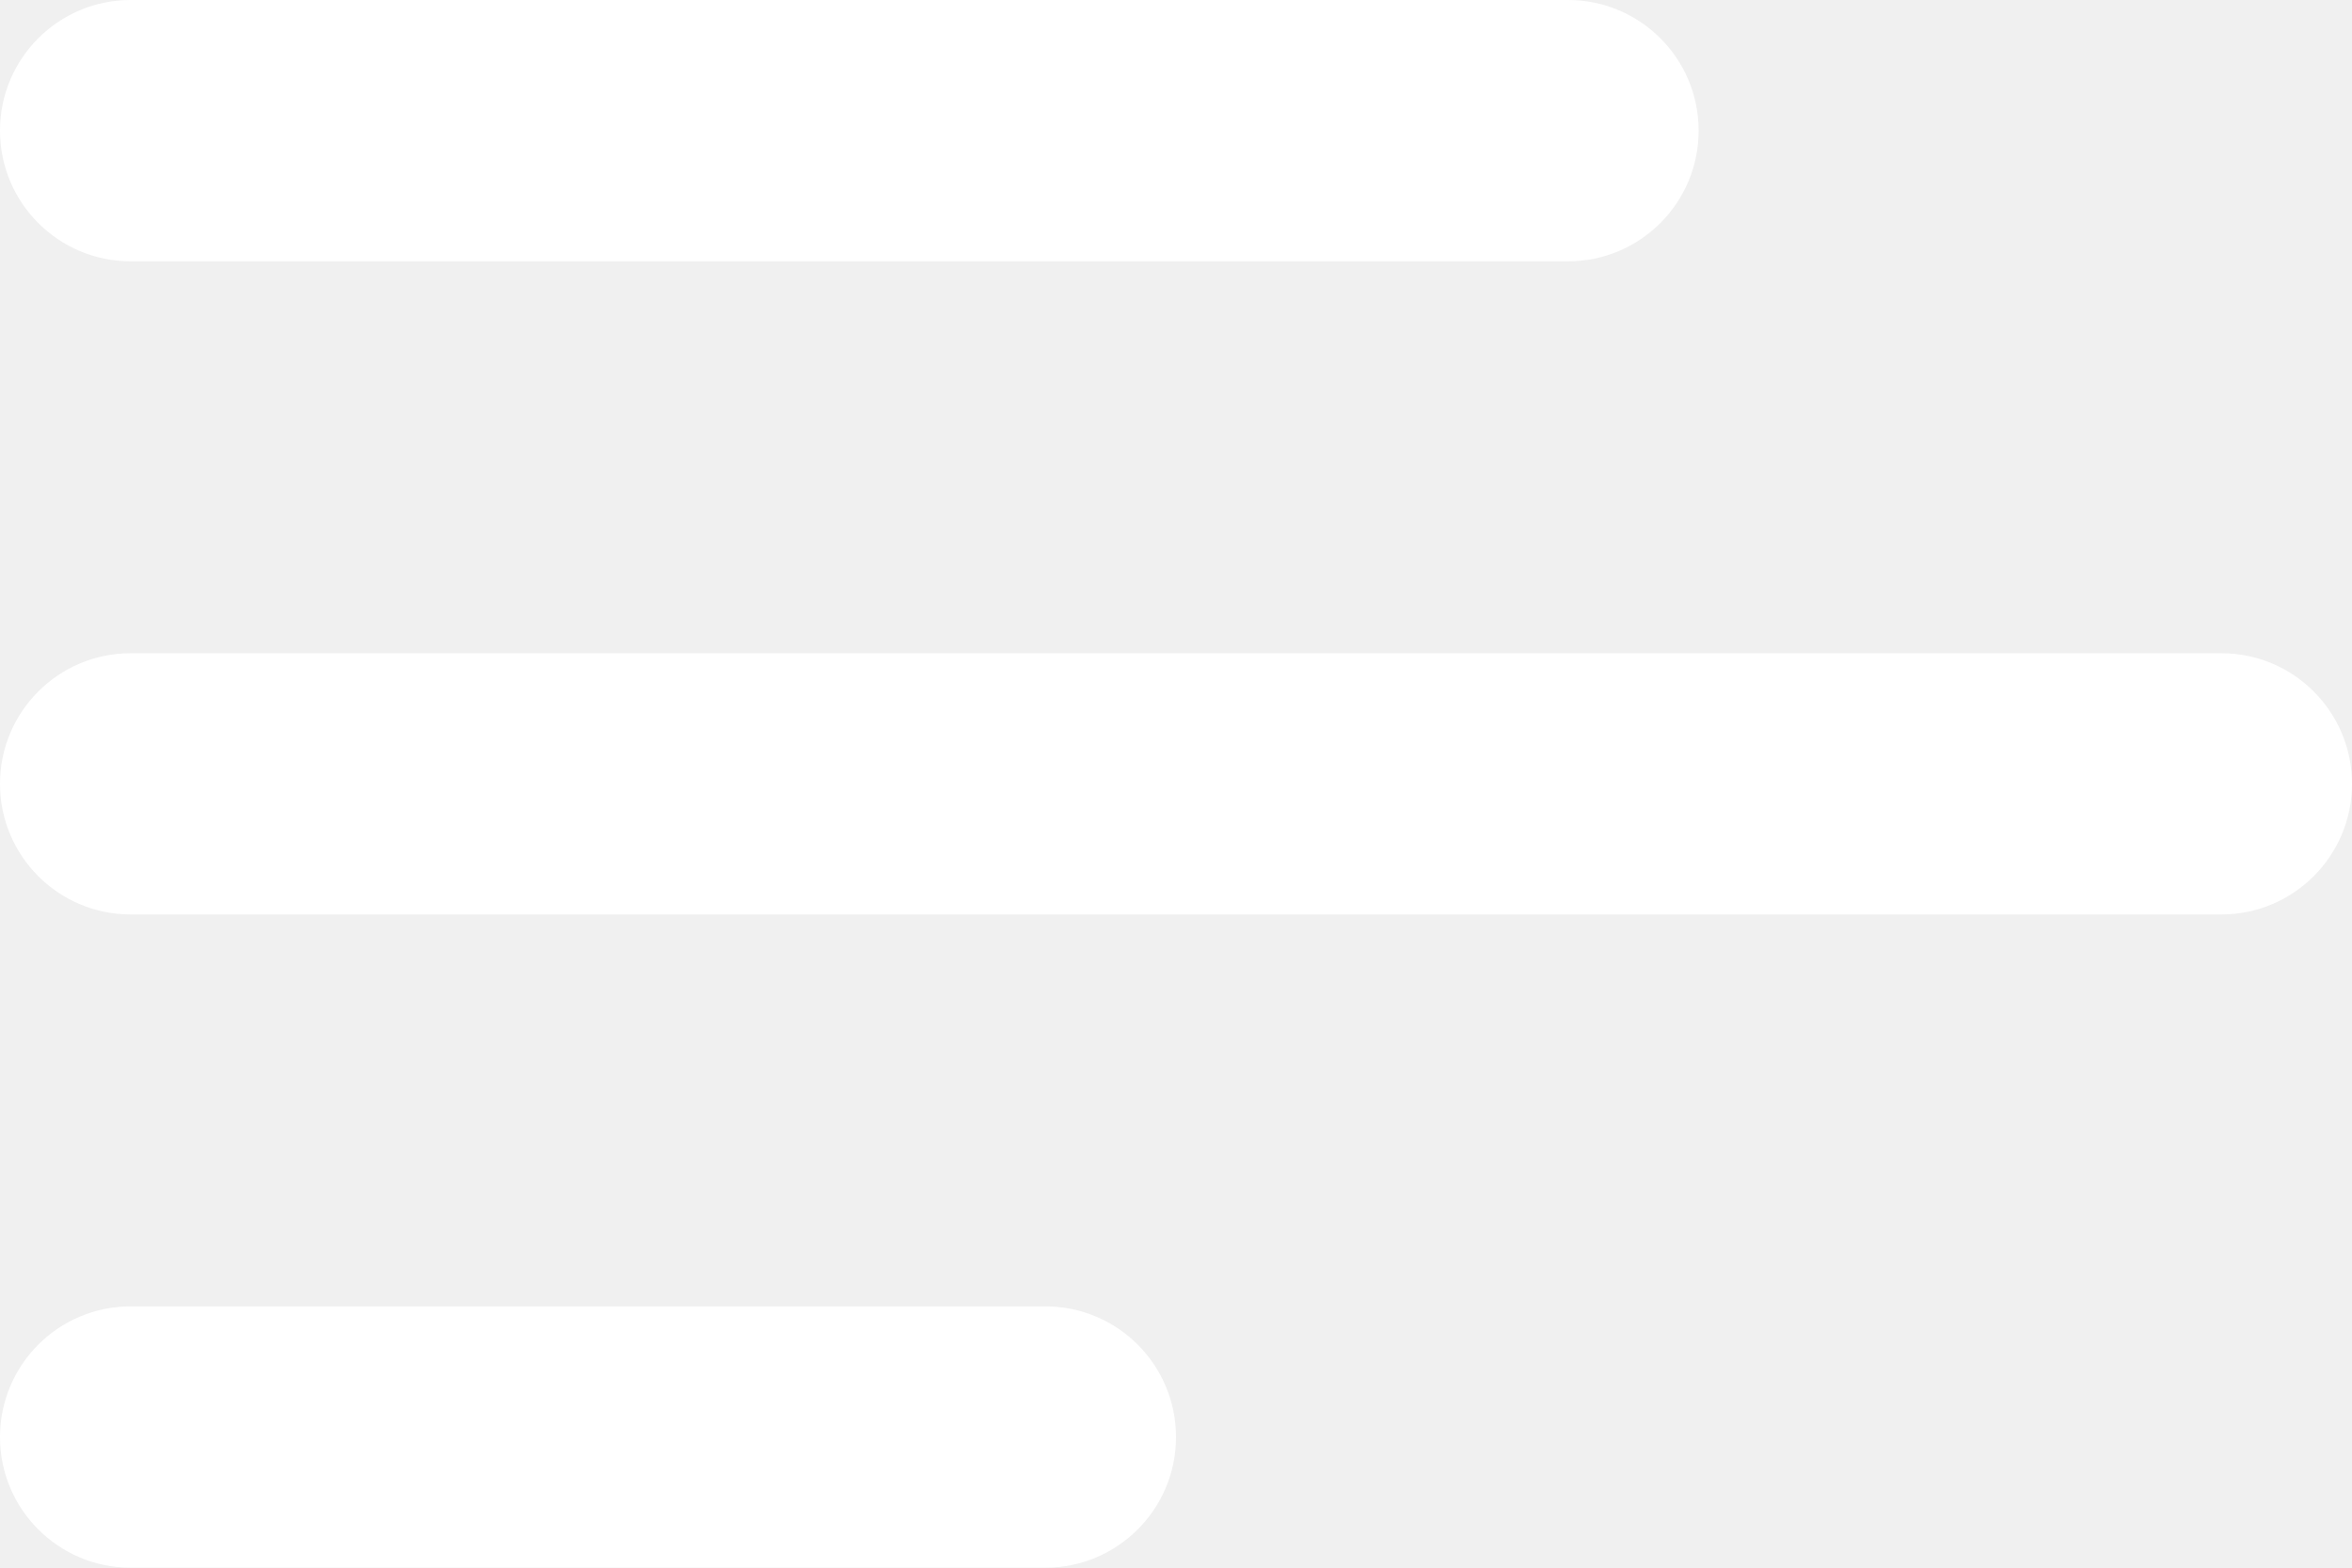
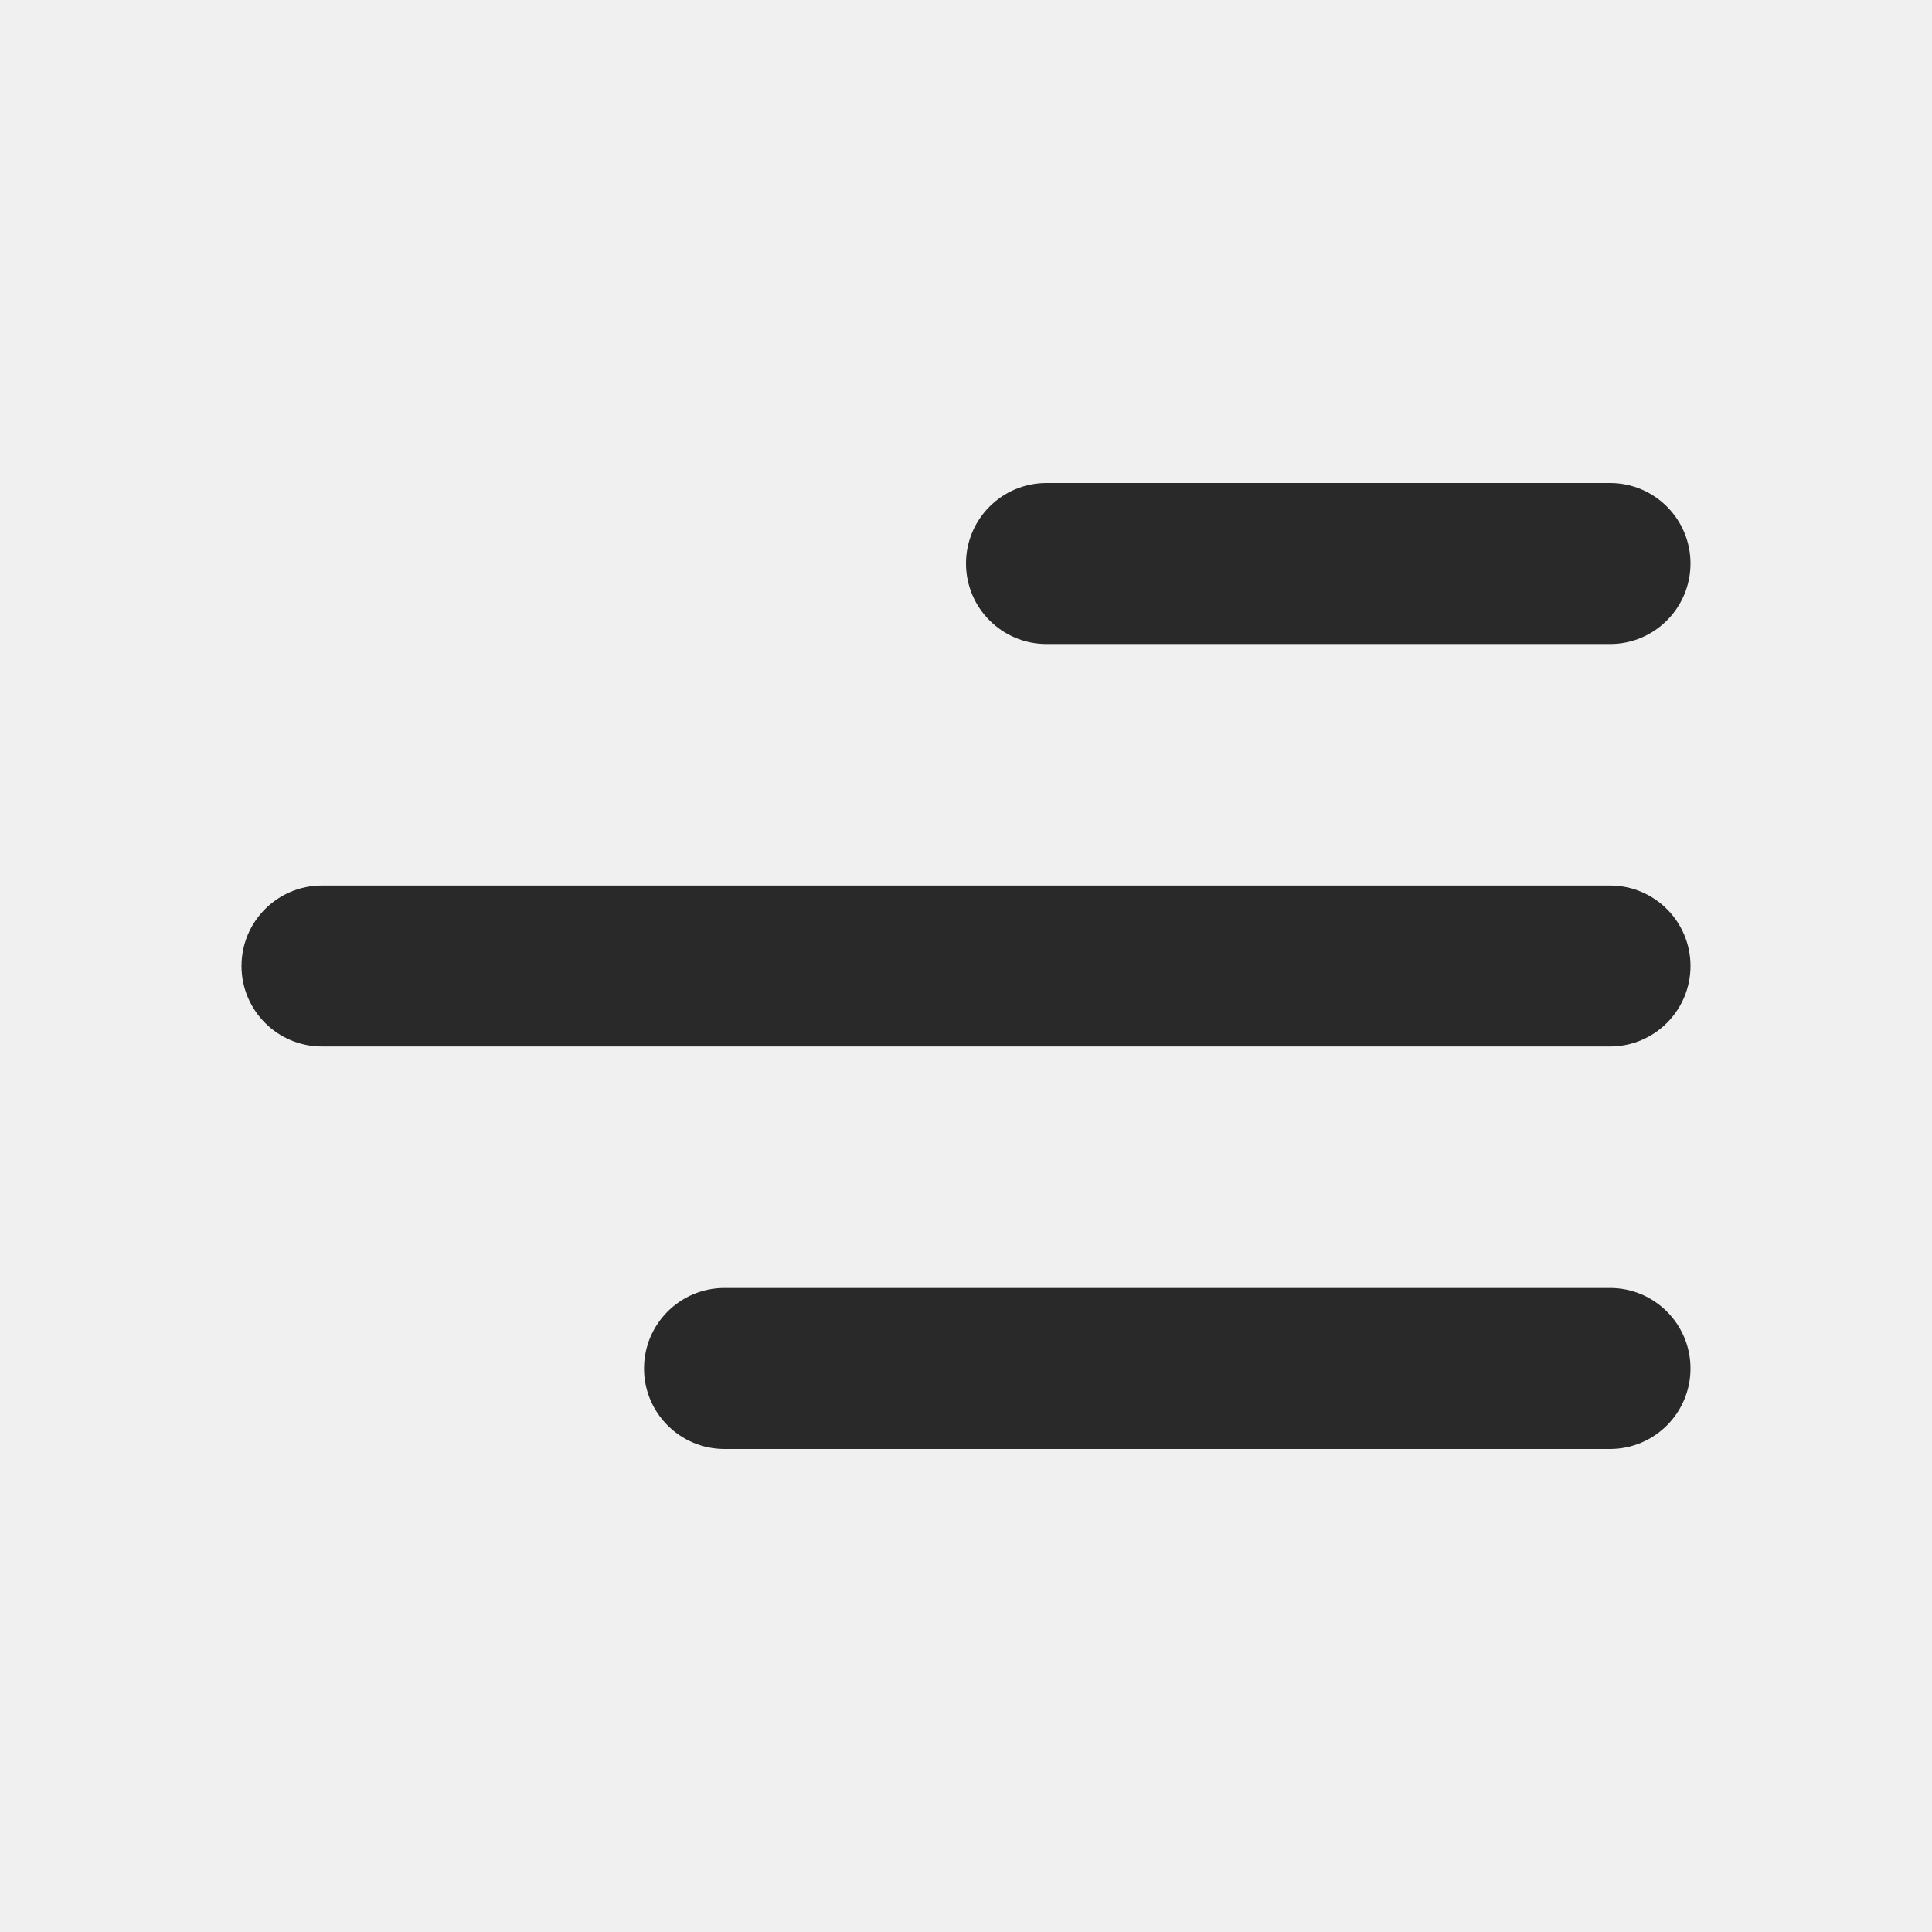
- <svg xmlns="http://www.w3.org/2000/svg" width="24" height="16" viewBox="0 0 24 16" fill="none">
-   <path d="M0 14.667C0 15.403 0.597 16 1.333 16H10.667C11.403 16 12 15.403 12 14.667C12 13.93 11.403 13.333 10.667 13.333H1.333C0.597 13.333 0 13.93 0 14.667ZM0 8C0 8.736 0.597 9.333 1.333 9.333H22.667C23.403 9.333 24 8.736 24 8C24 7.264 23.403 6.667 22.667 6.667H1.333C0.597 6.667 0 7.264 0 8ZM1.333 0C0.597 0 0 0.597 0 1.333C0 2.07 0.597 2.667 1.333 2.667H16C16.736 2.667 17.333 2.07 17.333 1.333C17.333 0.597 16.736 0 16 0H1.333Z" fill="white" />
+ <svg xmlns="http://www.w3.org/2000/svg" width="32" height="32" viewBox="0 0 32 32" fill="none">
+   <path d="M28 9.333C28 8.597 27.403 8 26.667 8L17.333 8C16.597 8 16 8.597 16 9.333C16 10.07 16.597 10.667 17.333 10.667L26.667 10.667C27.403 10.667 28 10.07 28 9.333ZM28 16C28 15.264 27.403 14.667 26.667 14.667L5.333 14.667C4.597 14.667 4 15.264 4 16C4 16.736 4.597 17.333 5.333 17.333L26.667 17.333C27.403 17.333 28 16.736 28 16ZM26.667 24C27.403 24 28 23.403 28 22.667C28 21.93 27.403 21.333 26.667 21.333L12 21.333C11.264 21.333 10.667 21.93 10.667 22.667C10.667 23.403 11.264 24 12 24L26.667 24Z" fill="#292929" />
</svg>
